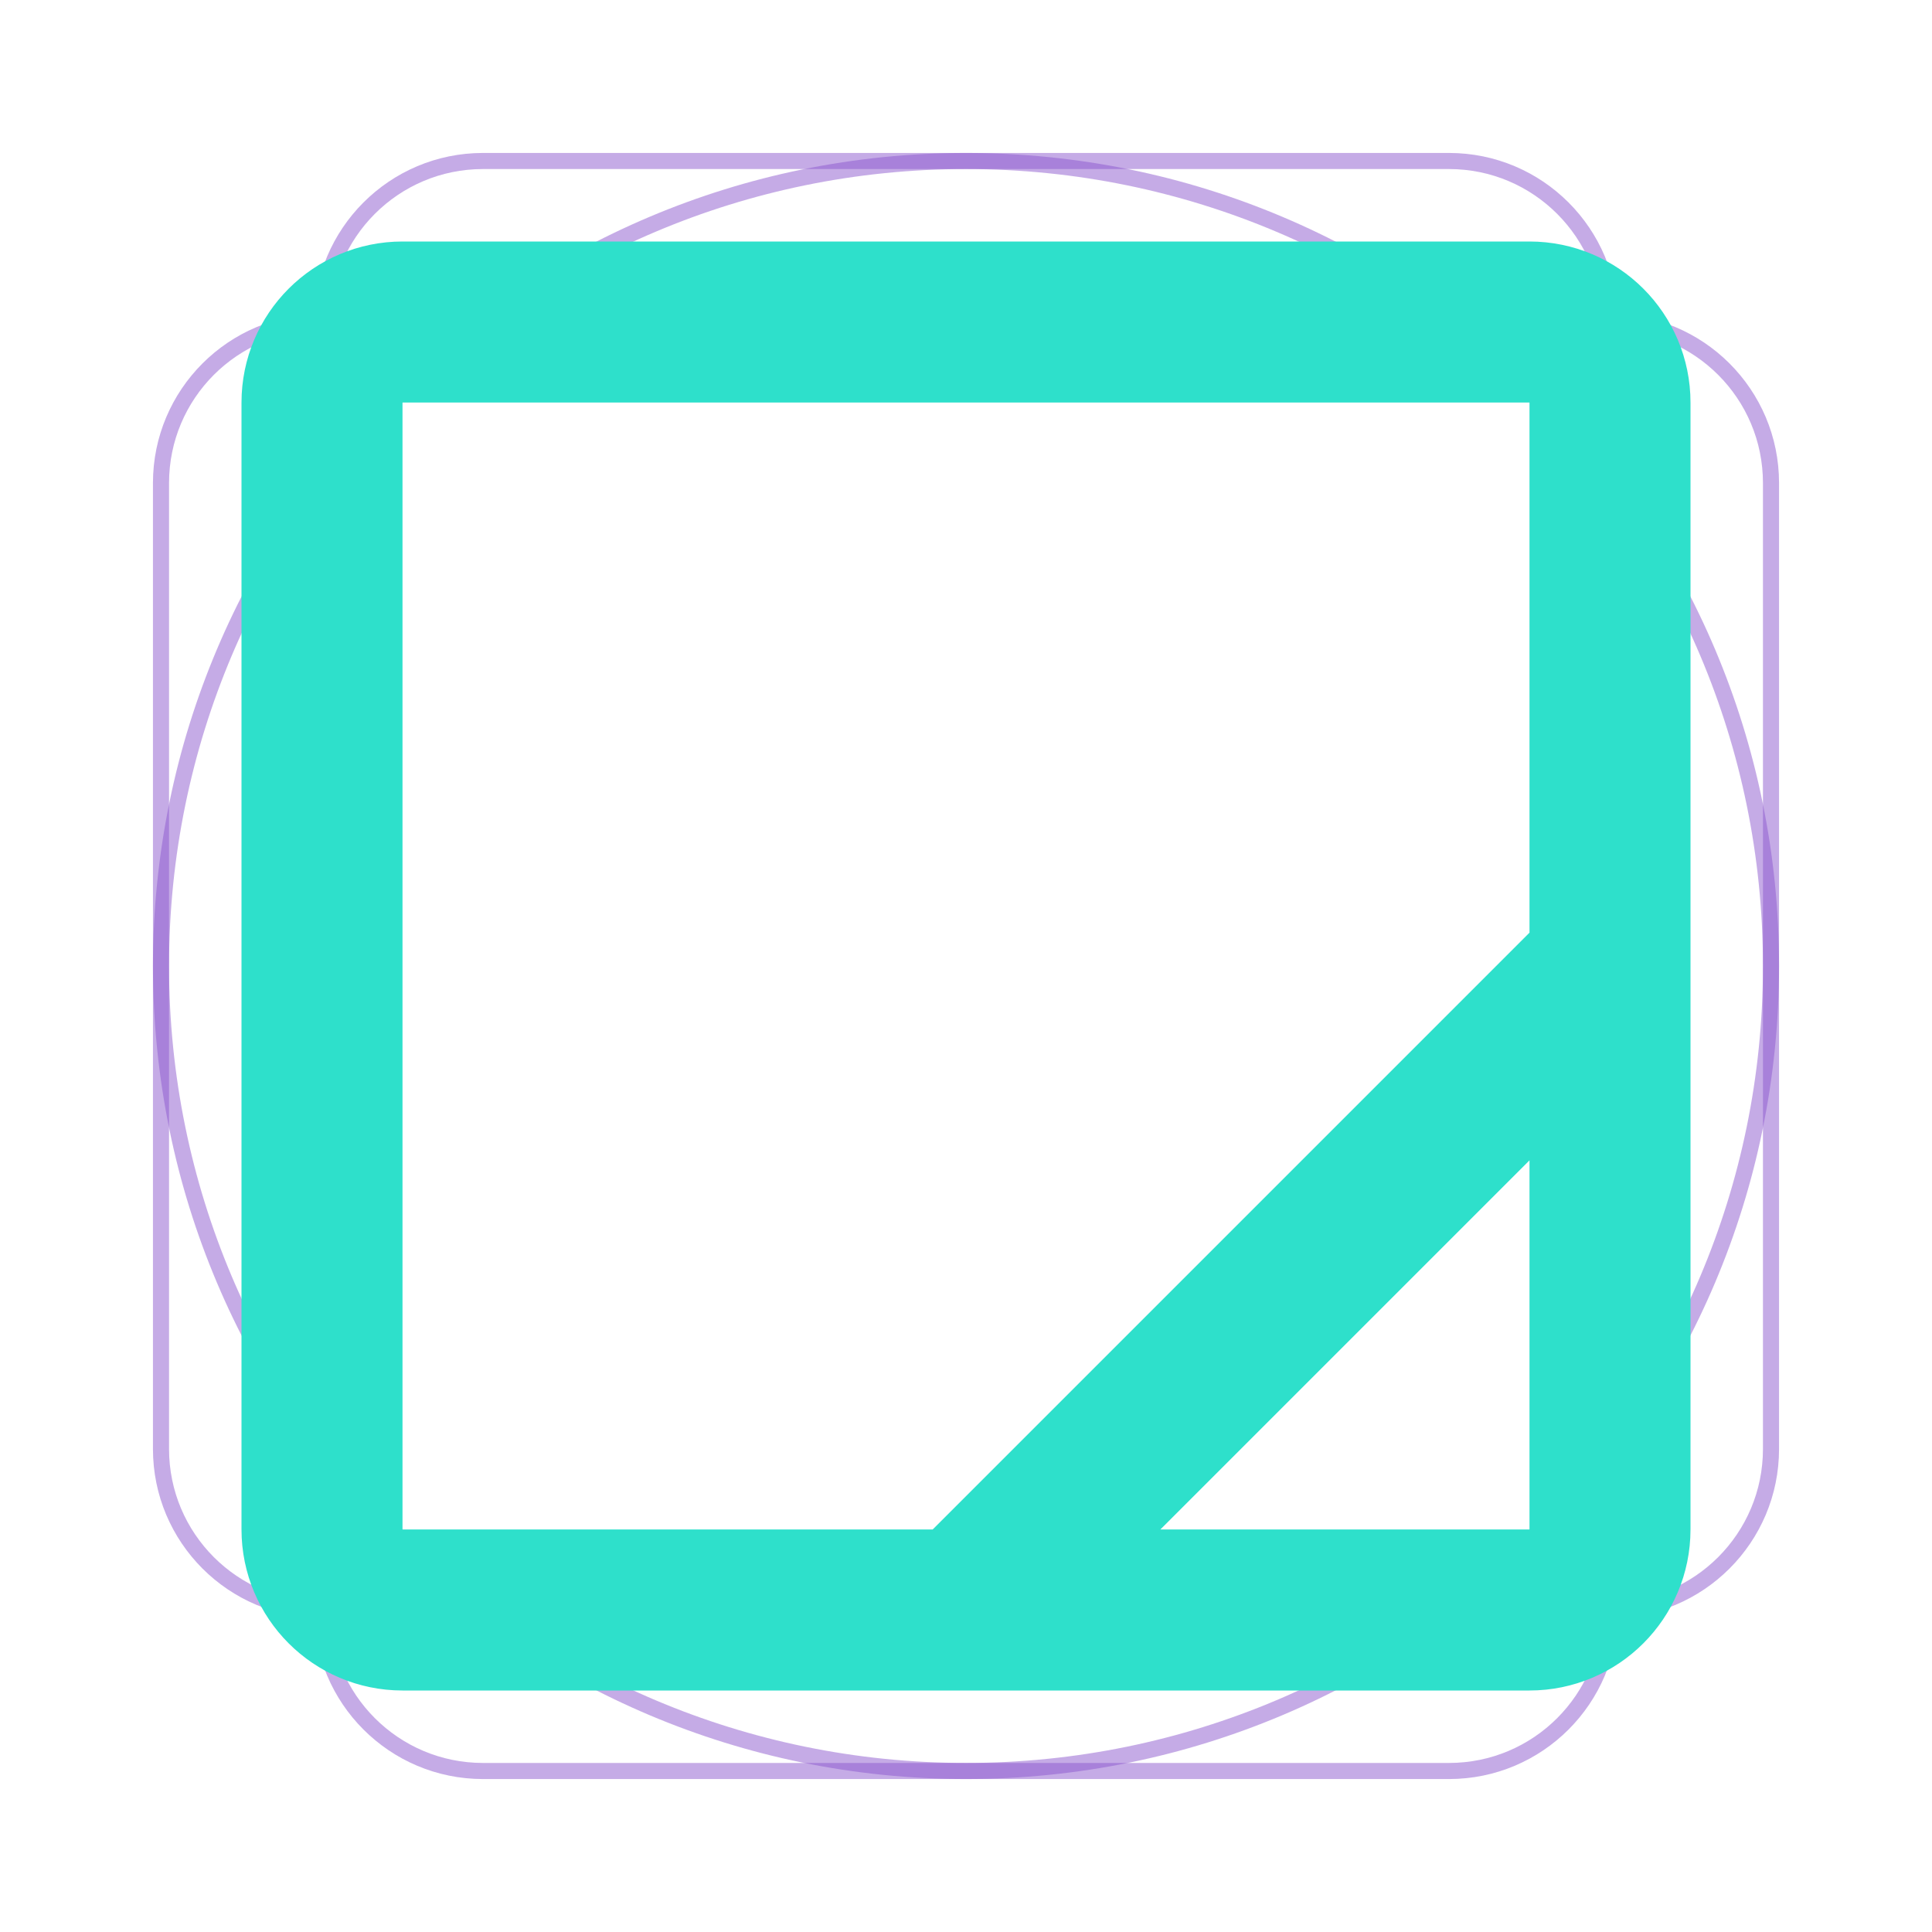
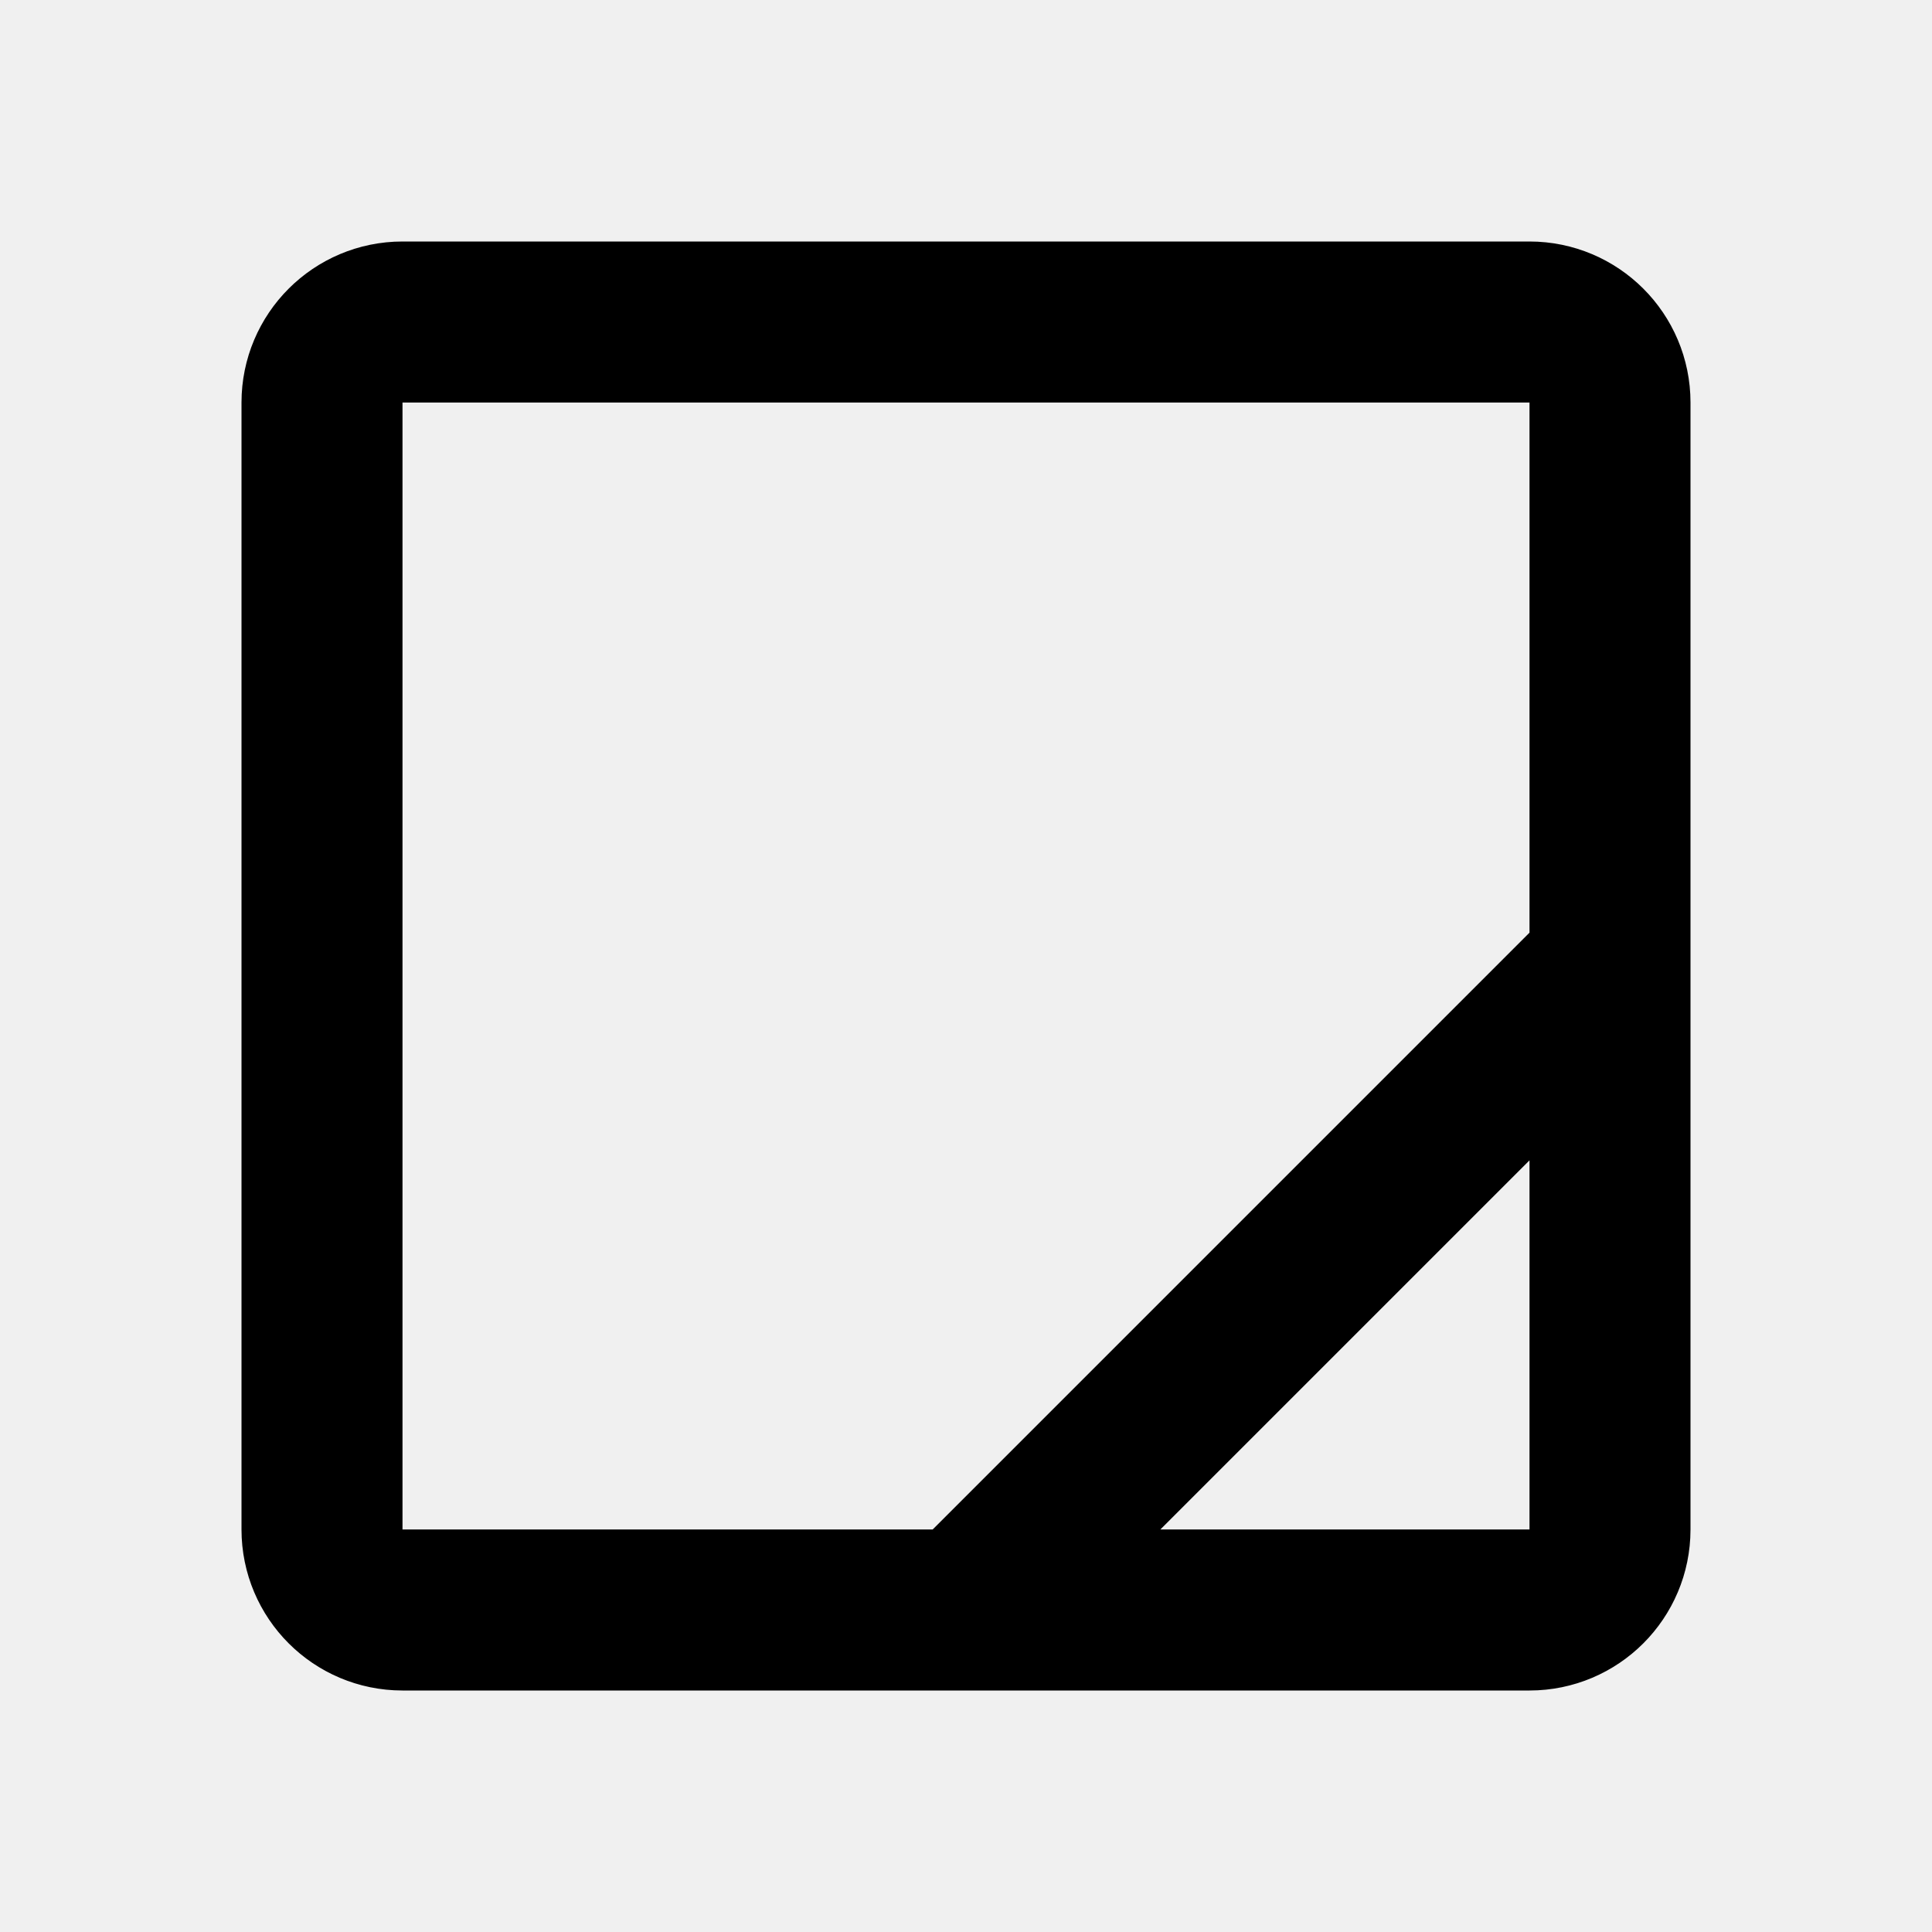
<svg xmlns="http://www.w3.org/2000/svg" width="24" height="24" viewBox="0 0 24 24" fill="none">
-   <g clip-path="url(#clip0_76_4975)">
-     <g filter="url(#filter0_d_76_4975)">
-       <rect width="24" height="24" fill="white" />
-       <circle opacity="0.5" cx="12" cy="12" r="10" stroke="#8C58CD" stroke-width="0.2" />
-       <rect opacity="0.5" x="4" y="2" width="16" height="20" rx="2" stroke="#8C58CD" stroke-width="0.2" />
-       <rect opacity="0.5" x="22" y="4" width="16" height="20" rx="2" transform="rotate(90 22 4)" stroke="#8C58CD" stroke-width="0.2" />
-     </g>
-     <path d="M12 20L20 12M5 20H19C19.552 20 20 19.552 20 19V5C20 4.448 19.552 4 19 4H5C4.448 4 4 4.448 4 5V19C4 19.552 4.448 20 5 20Z" stroke="#2EE0CB" stroke-width="2" stroke-miterlimit="10" stroke-linecap="round" stroke-linejoin="round" />
-   </g>
-   <defs>
-     <filter id="filter0_d_76_4975" x="-4" y="0" width="32" height="32" filterUnits="userSpaceOnUse" color-interpolation-filters="sRGB">
-       <feFlood flood-opacity="0" result="BackgroundImageFix" />
-       <feColorMatrix in="SourceAlpha" type="matrix" values="0 0 0 0 0 0 0 0 0 0 0 0 0 0 0 0 0 0 127 0" result="hardAlpha" />
-       <feOffset dy="4" />
-       <feGaussianBlur stdDeviation="2" />
-       <feComposite in2="hardAlpha" operator="out" />
-       <feColorMatrix type="matrix" values="0 0 0 0 0 0 0 0 0 0 0 0 0 0 0 0 0 0 0.25 0" />
-       <feBlend mode="normal" in2="BackgroundImageFix" result="effect1_dropShadow_76_4975" />
-       <feBlend mode="normal" in="SourceGraphic" in2="effect1_dropShadow_76_4975" result="shape" />
-     </filter>
-     <clipPath id="clip0_76_4975">
-       <rect width="24" height="24" fill="white" />
-     </clipPath>
-   </defs>
+   <path d="M12 20L20 12M5 20H19C19.552 20 20 19.552 20 19V5C20 4.448 19.552 4 19 4H5C4.448 4 4 4.448 4 5V19C4 19.552 4.448 20 5 20Z" stroke="black" stroke-width="2" stroke-miterlimit="10" stroke-linecap="round" stroke-linejoin="round" />
</svg>
